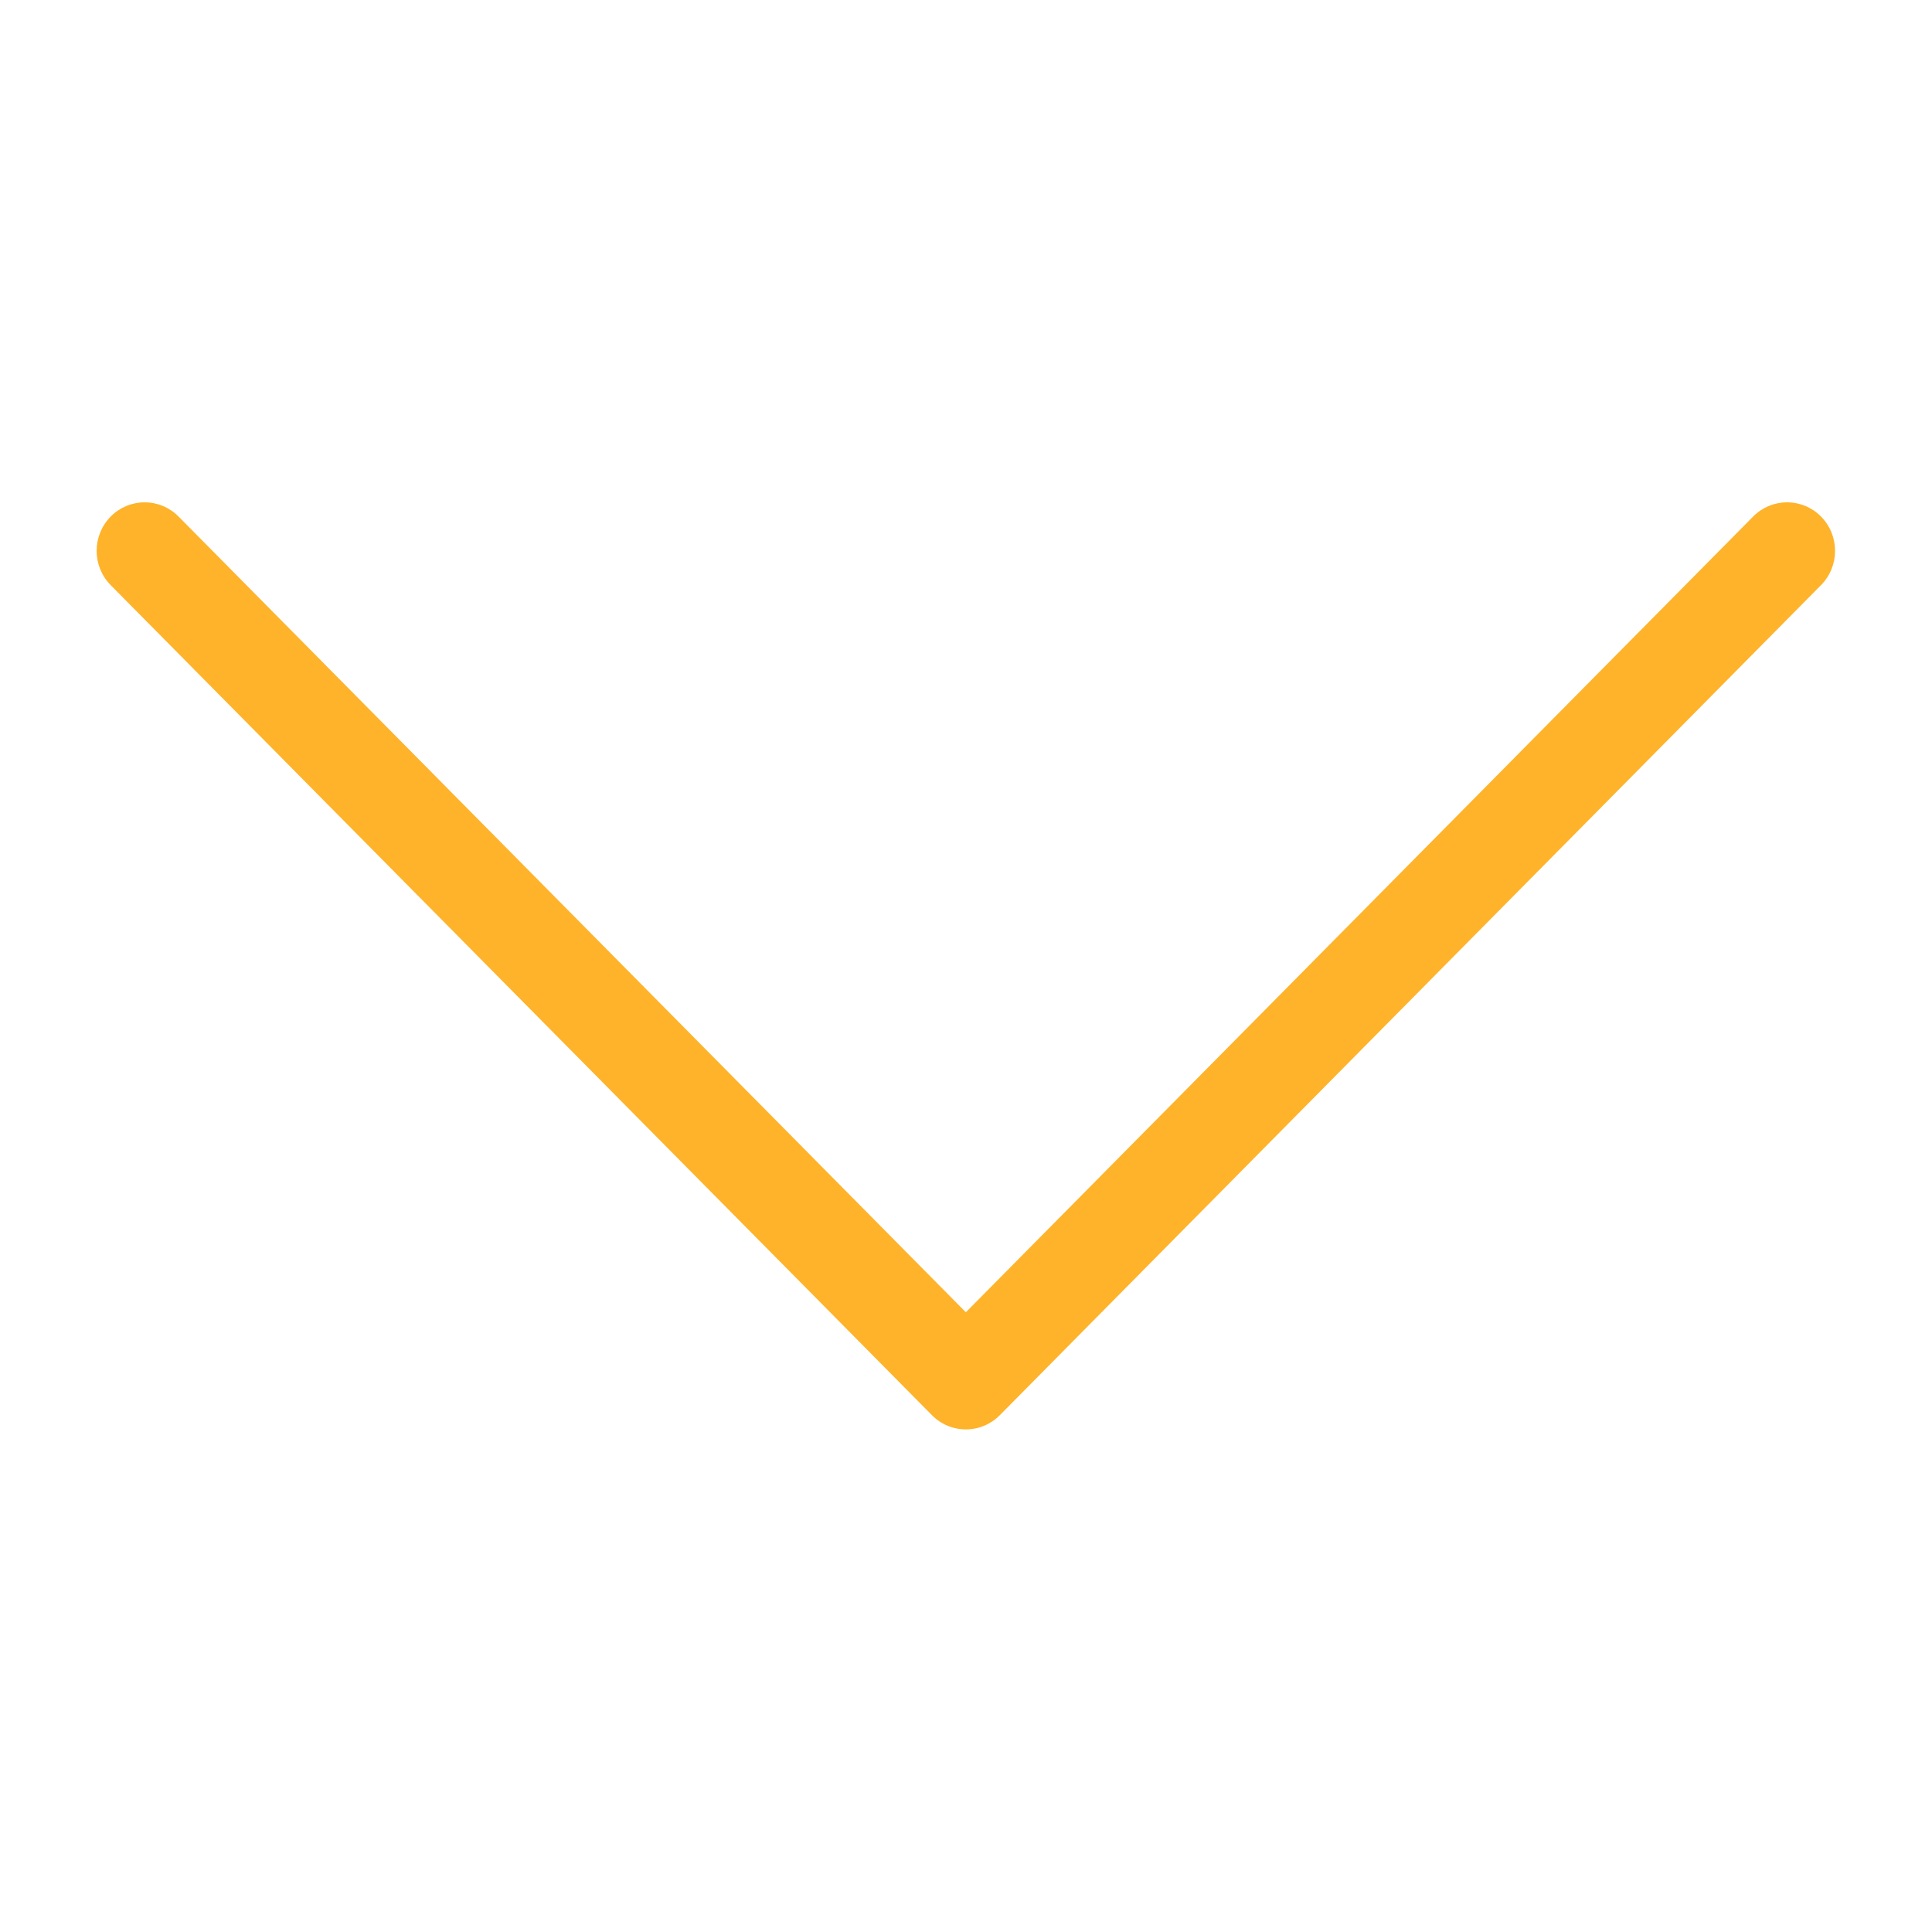
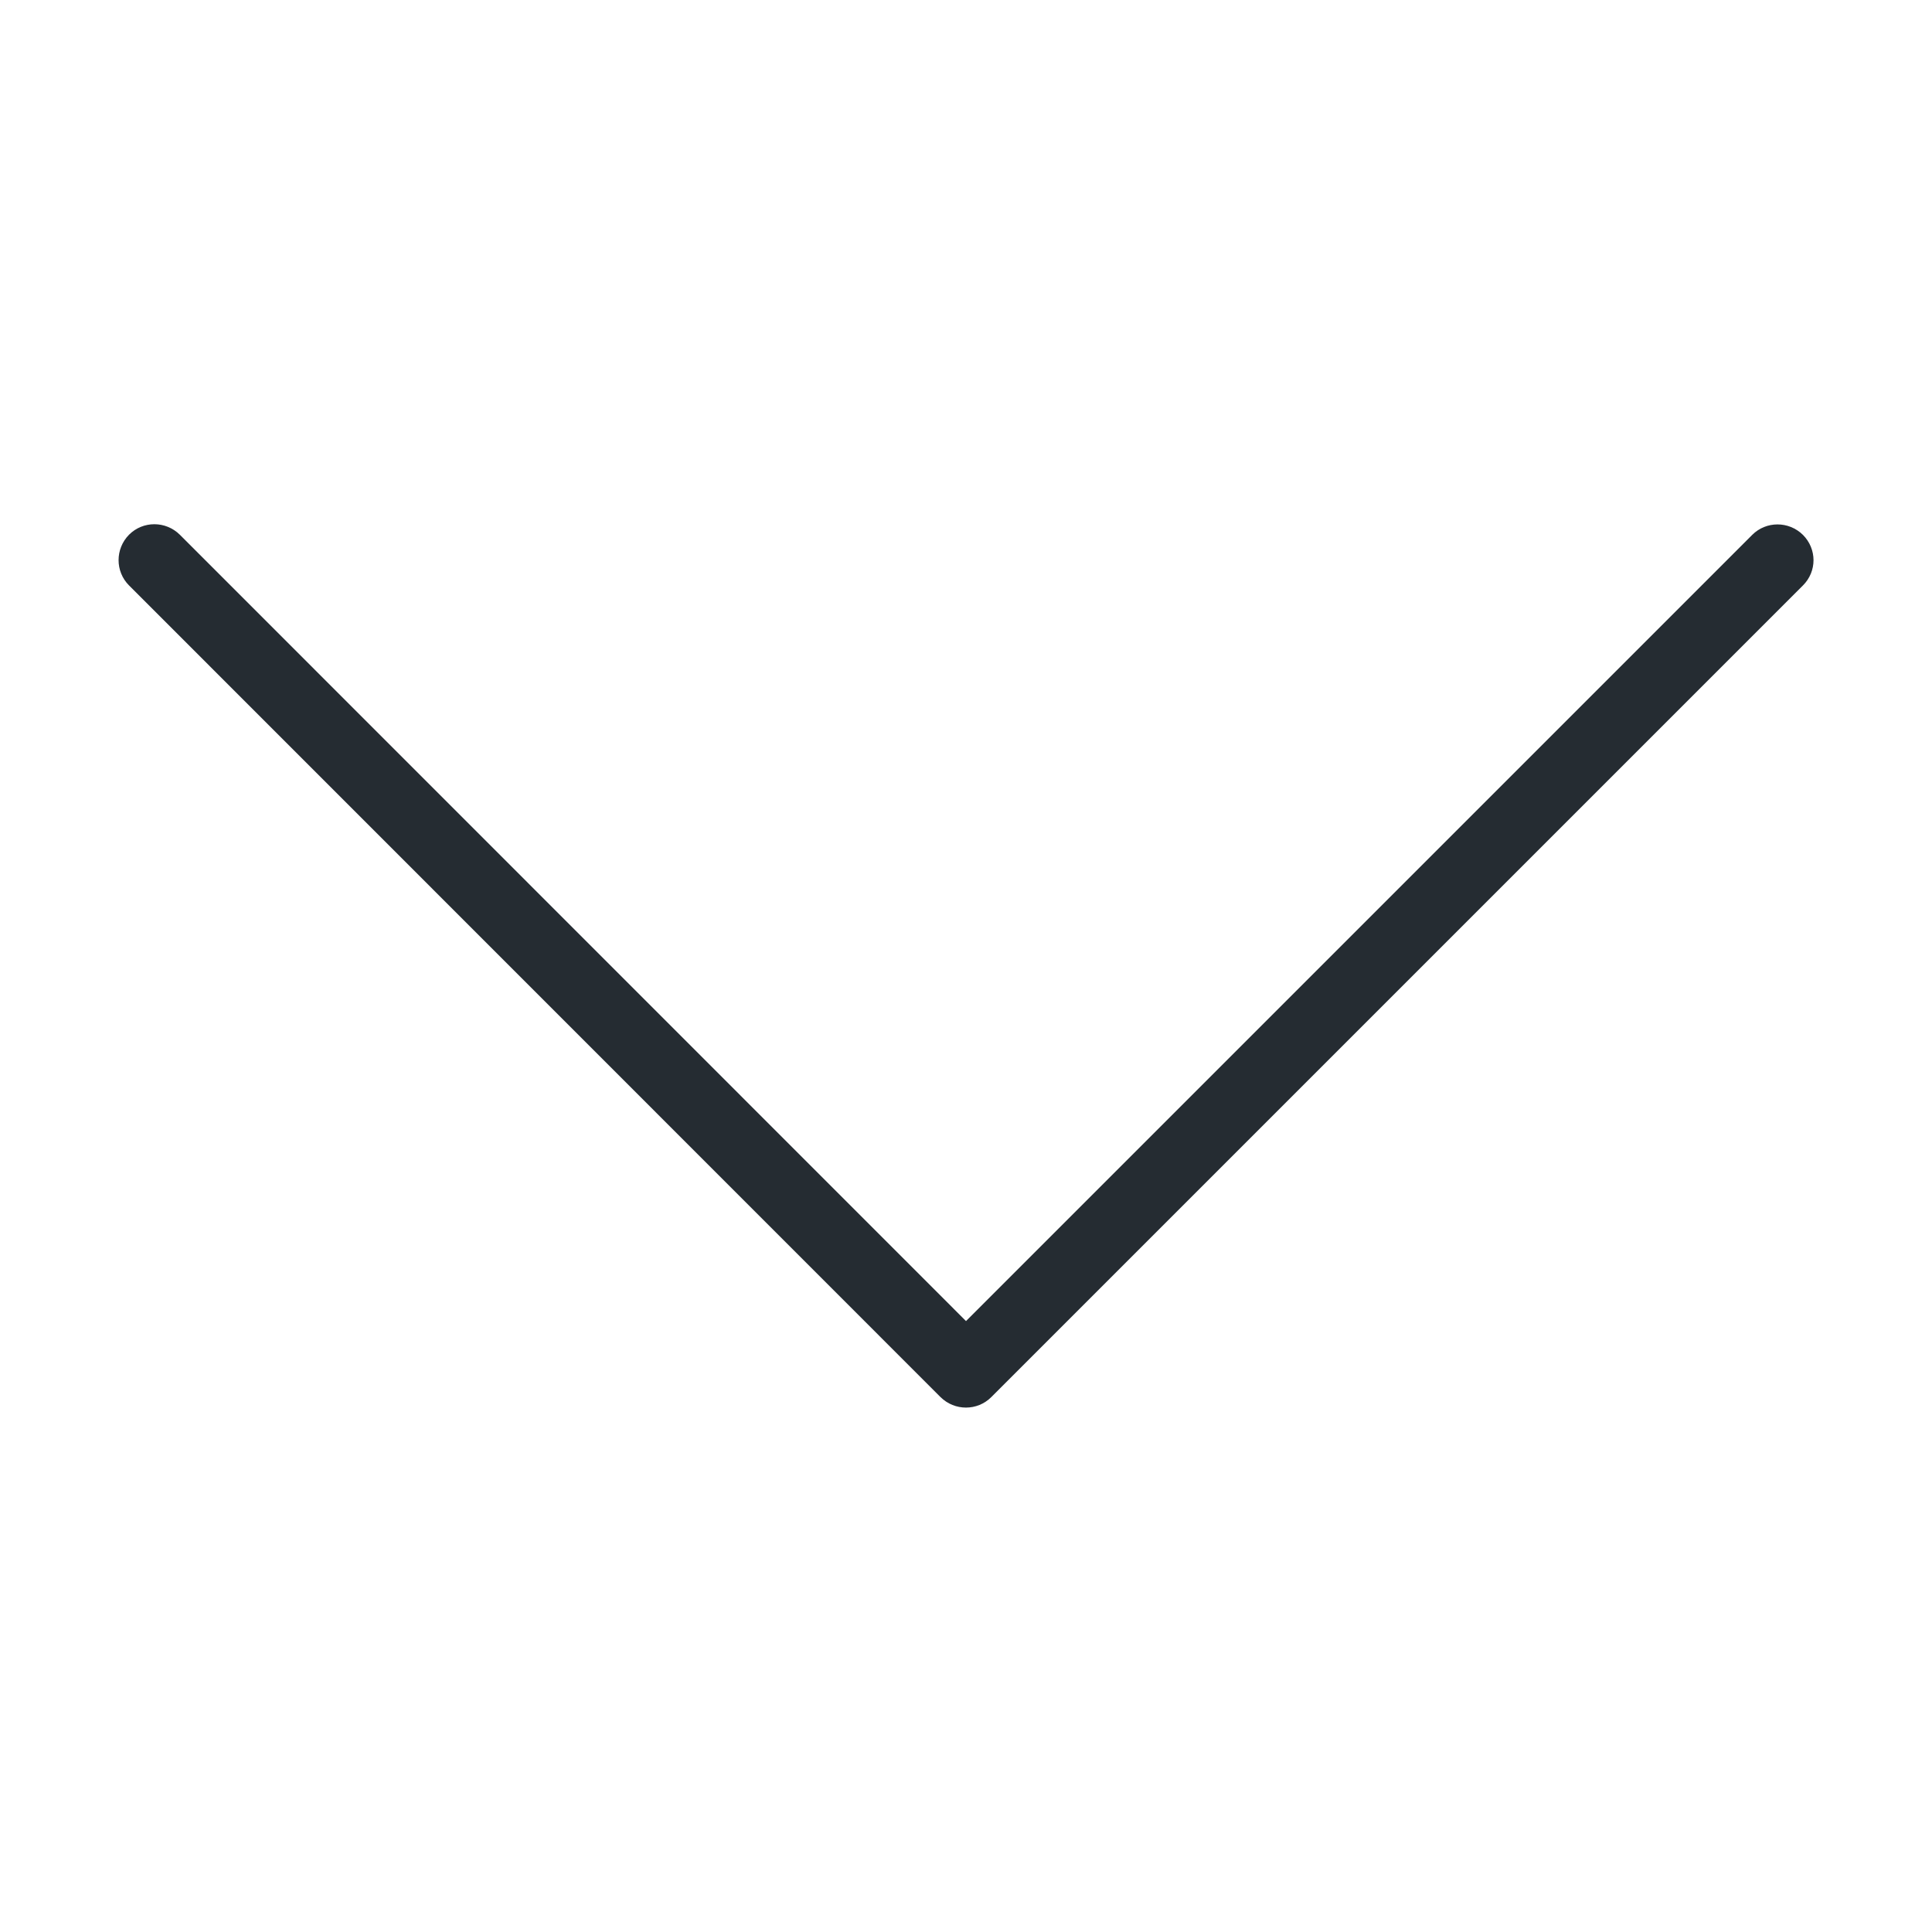
- <svg xmlns="http://www.w3.org/2000/svg" t="1624350065127" class="icon" viewBox="0 0 1024 1024" version="1.1" p-id="2154" width="200" height="200">
-   <path d="M965.176 310.129L529.92 750.08a25.242 25.242 0 0 1-35.968 0L58.665 310.129a25.902 25.902 0 0 1 0-36.352 25.247 25.247 0 0 1 35.973 0l417.28 421.75 417.28-421.75a25.247 25.247 0 0 1 35.973 0 25.907 25.907 0 0 1 0.005 36.352z" p-id="2155" fill="#FEB32A" />
+ <svg xmlns="http://www.w3.org/2000/svg" t="1614587945004" class="icon" viewBox="0 0 1024 1024" version="1.1" p-id="2779" width="200" height="200">
+   <defs>
+     <style type="text/css" />
+   </defs>
+   <path d="M961.2 296.9c0 4.9-1.9 9.7-5.6 13.4L525.4 740.5c-7.4 7.4-19.4 7.4-26.9 0L68.4 310.3c-7.4-7.4-7.4-19.4 0-26.9 7.4-7.4 19.4-7.4 26.9 0L512 700.2l416.7-416.7c7.4-7.4 19.4-7.4 26.9 0 3.7 3.7 5.6 8.6 5.6 13.4z" fill="#252C32" p-id="2780" />
</svg>
